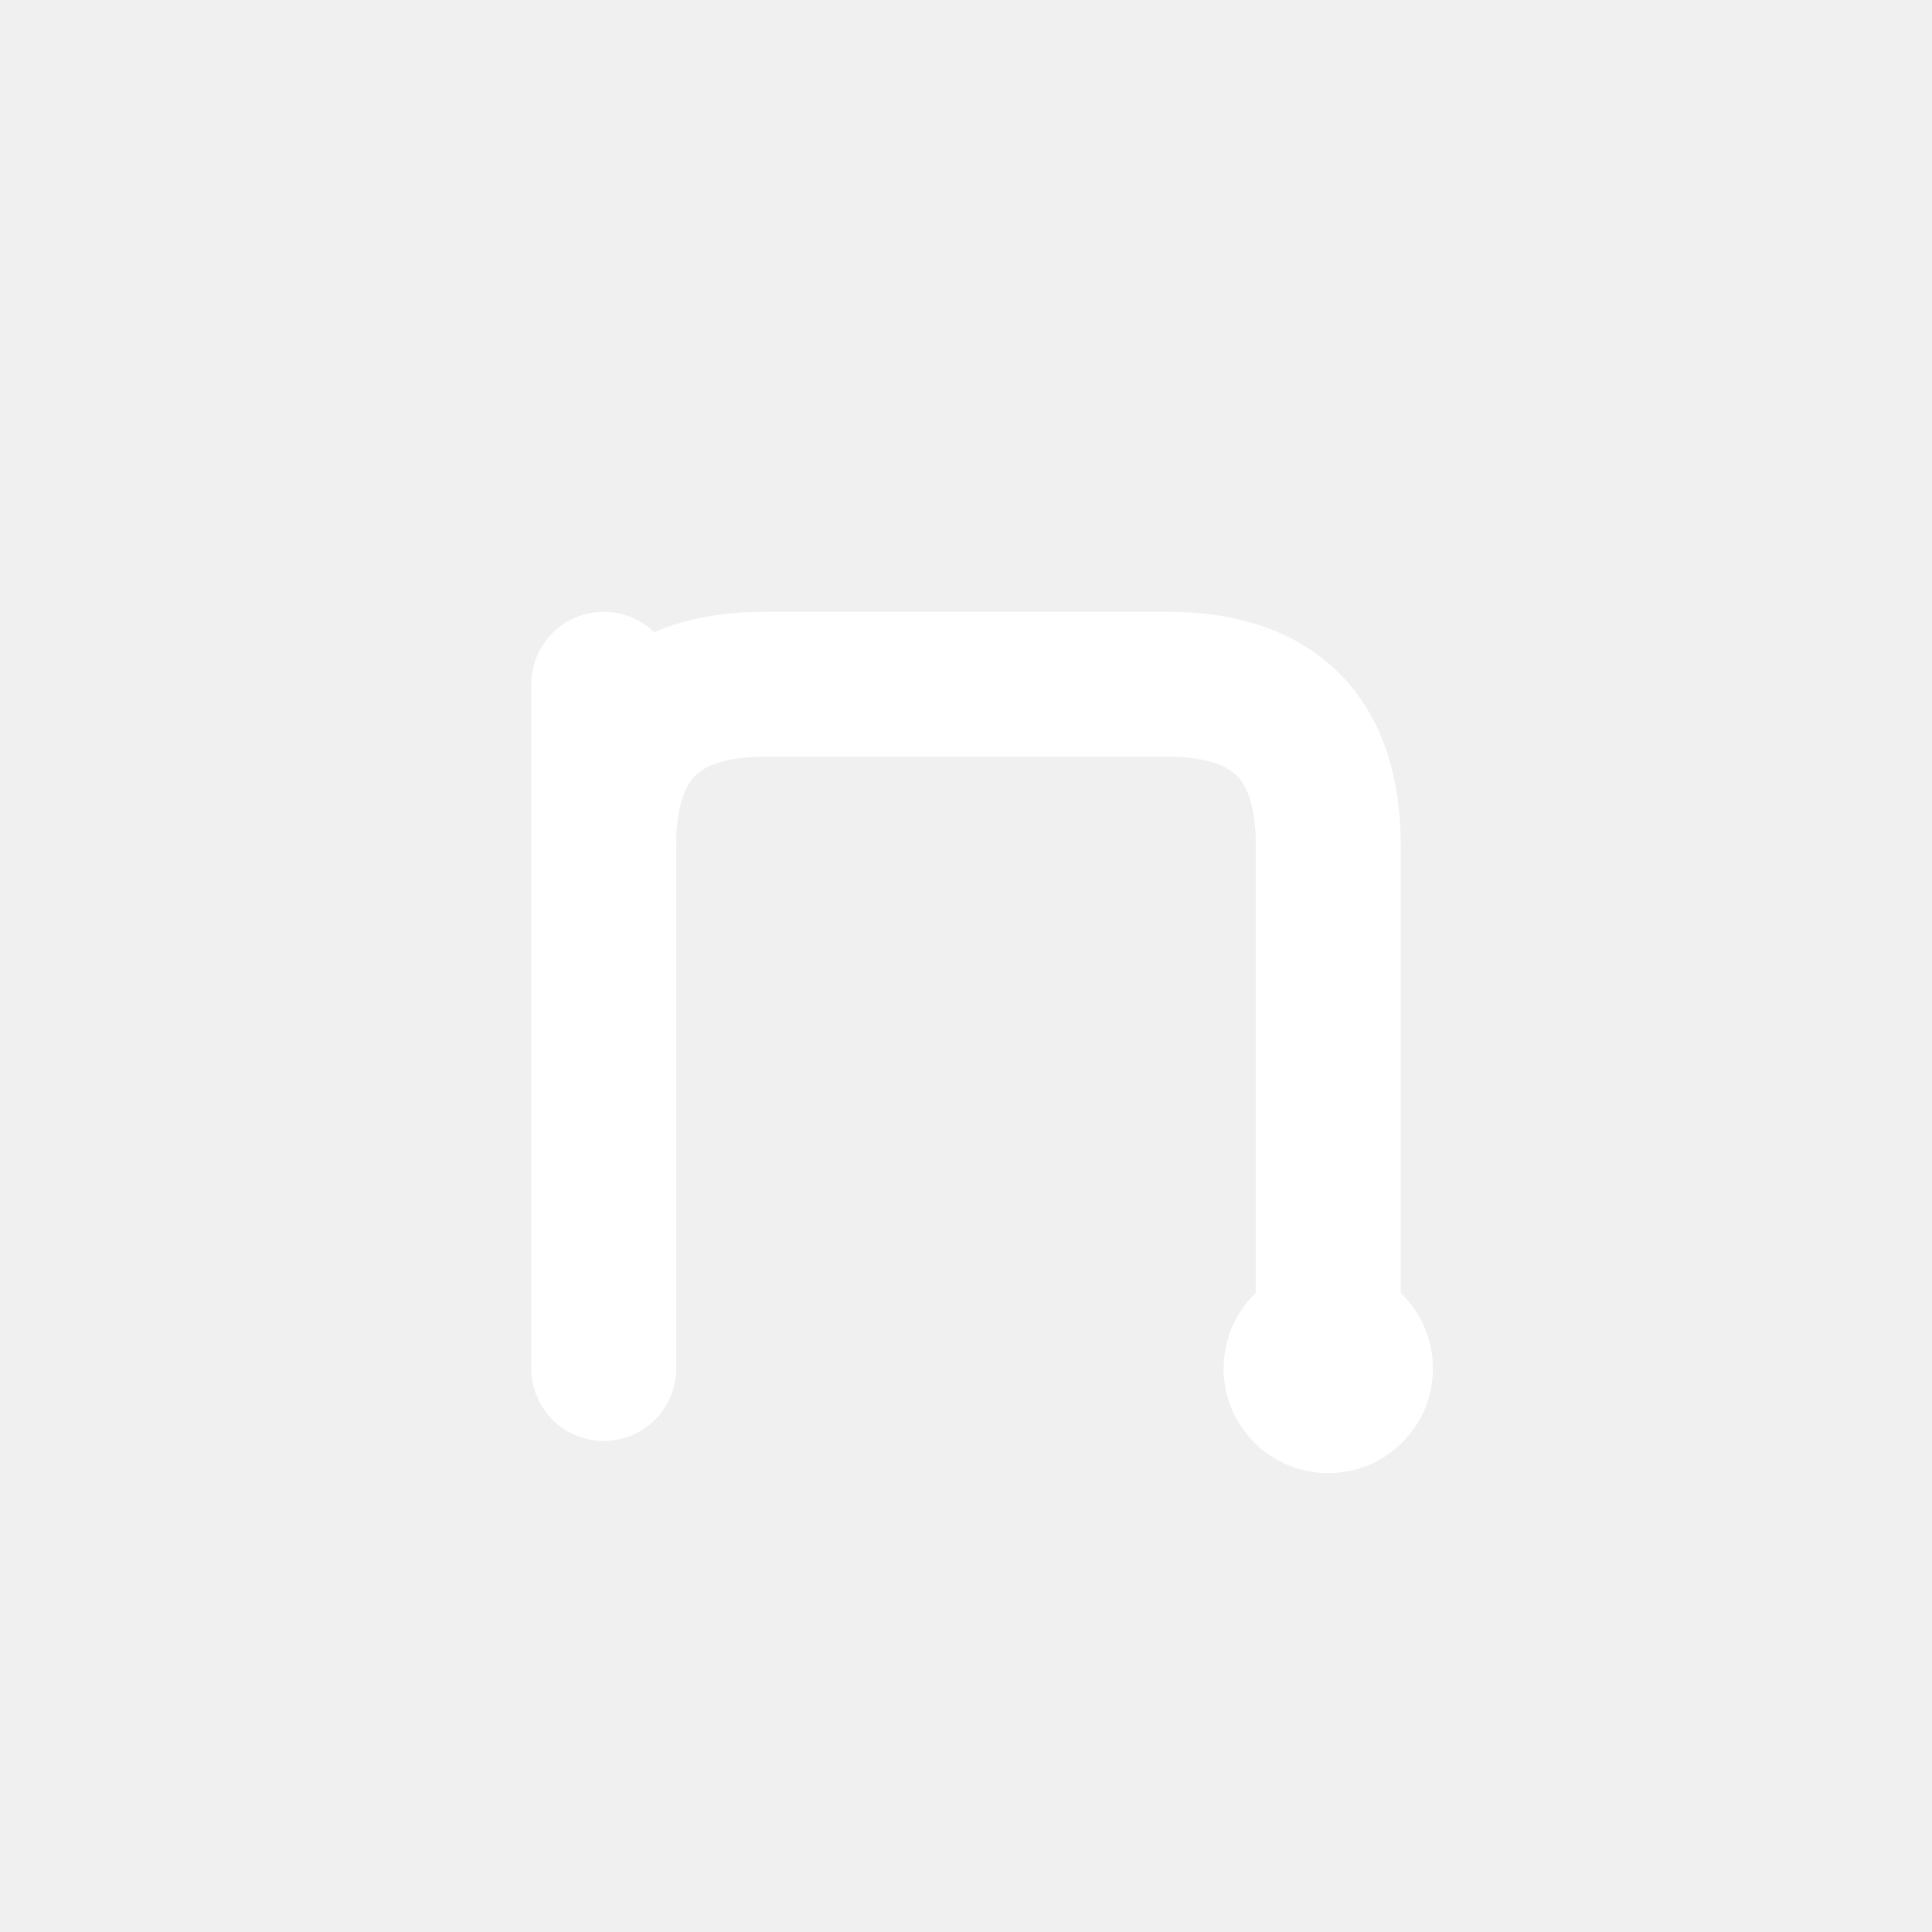
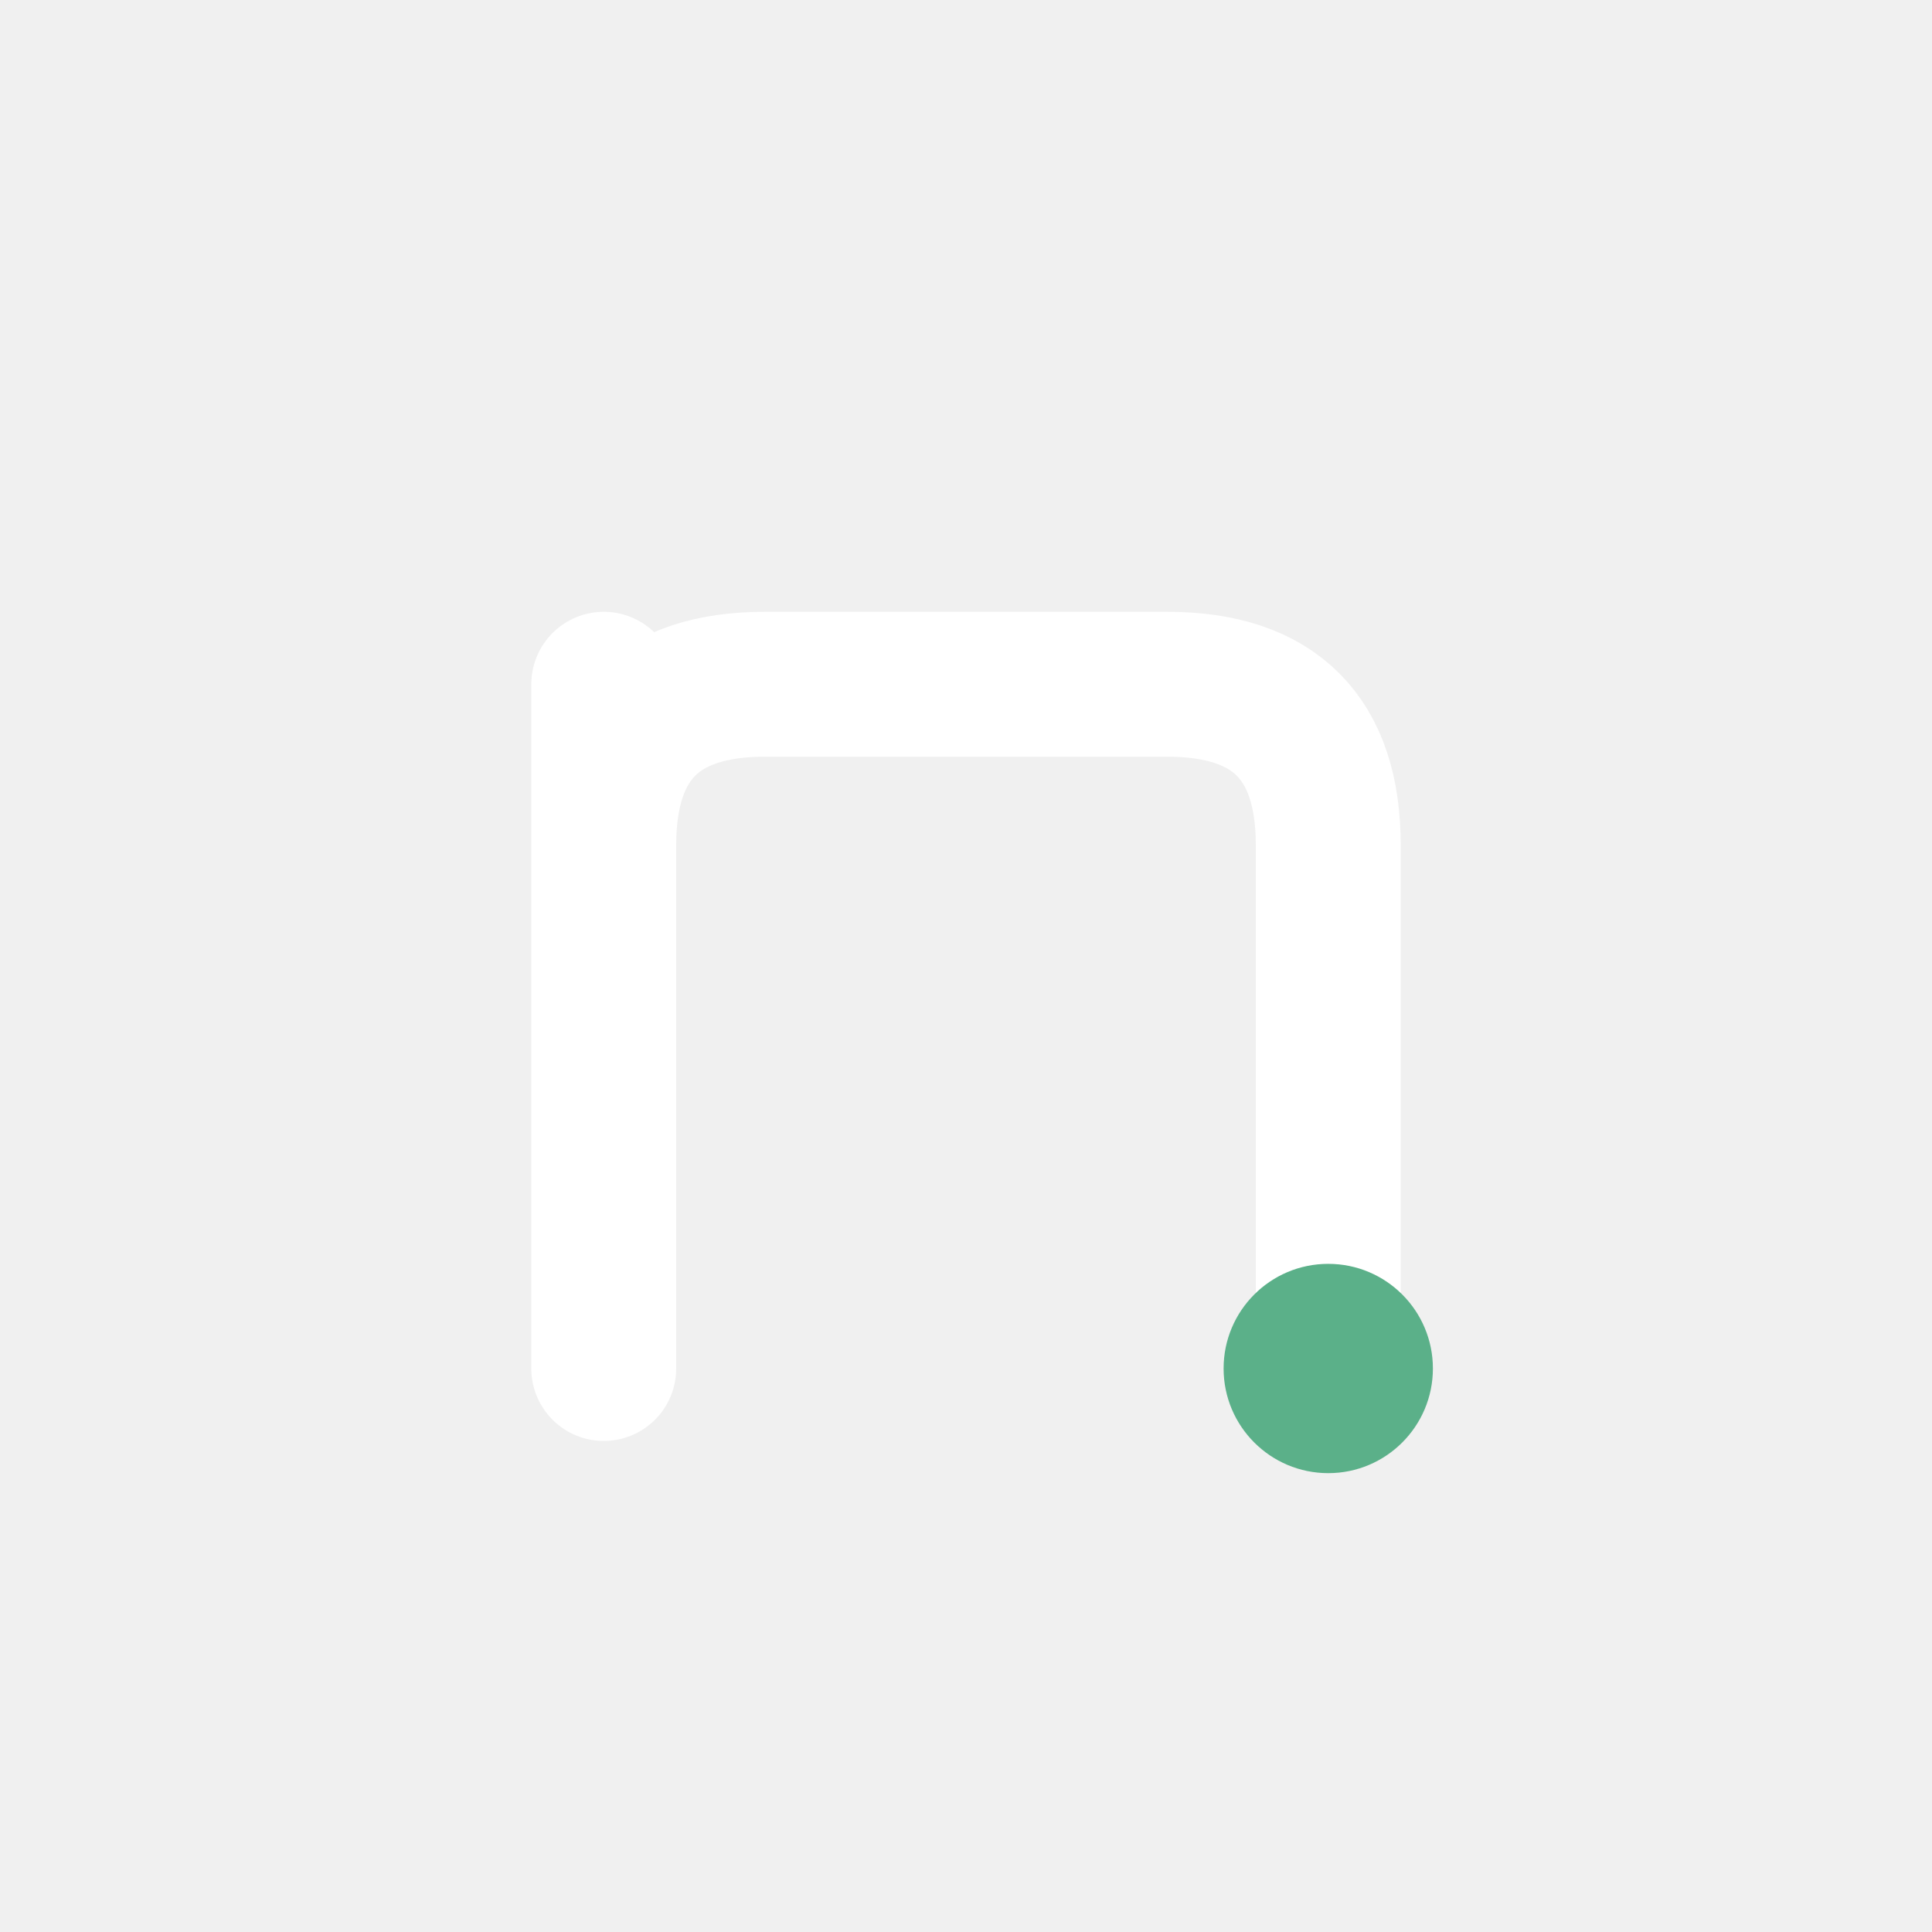
<svg xmlns="http://www.w3.org/2000/svg" viewBox="0 0 48 48" role="img" aria-label="nordavix mark">
  <path d="M15 34 L15 17 M15 21 Q15 17 19 17 L29 17 Q33 17 33 21 L33 34" fill="none" stroke="#FFFFFF" stroke-width="3.6" stroke-linecap="round" stroke-linejoin="round" />
-   <circle cx="33" cy="34" r="2.6" fill="#FFFFFF" />
+   <circle cx="33" cy="34" r="2.6" fill="#5BB089" />
</svg>
